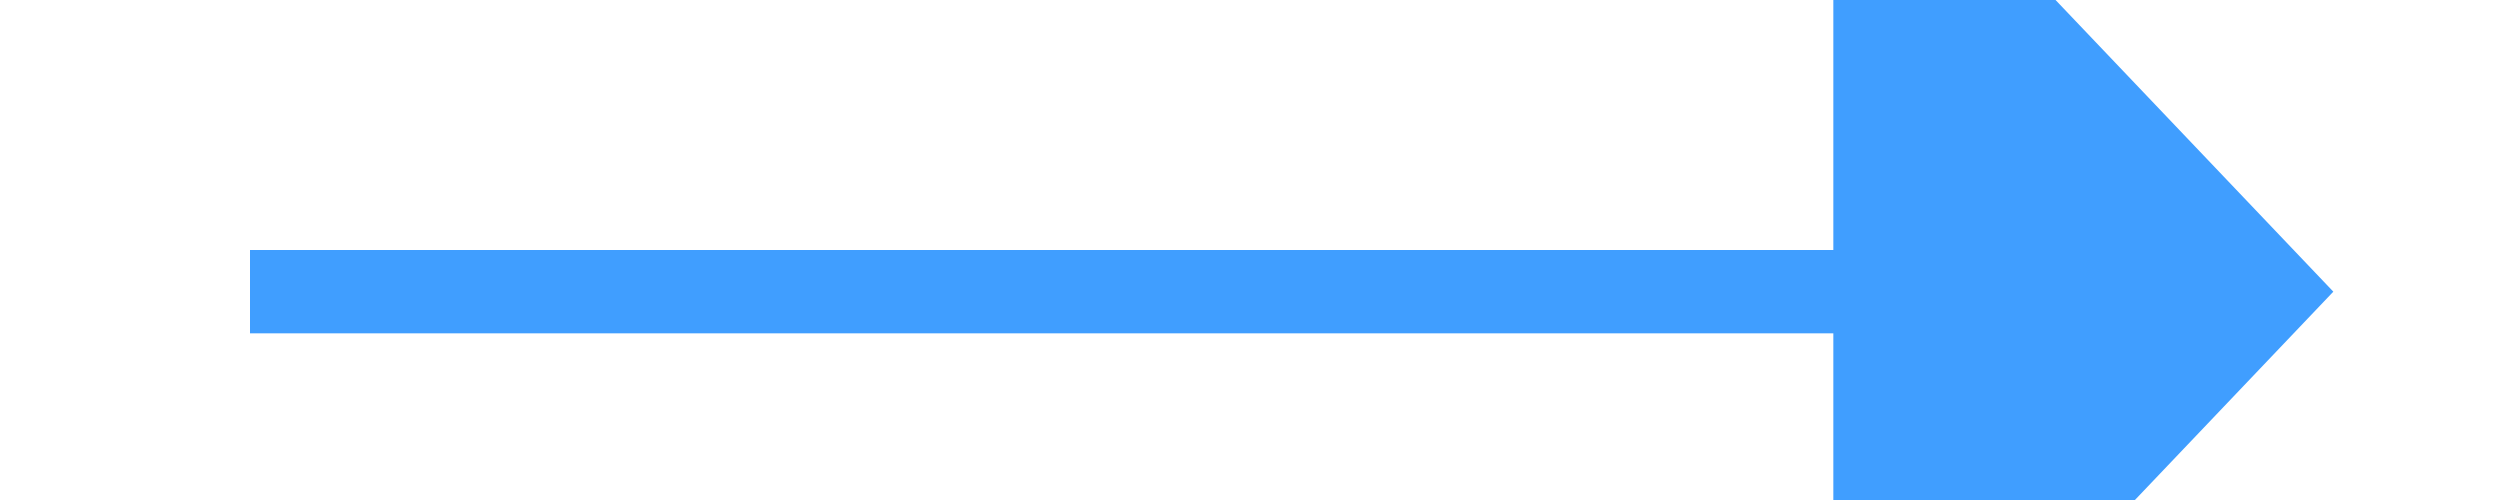
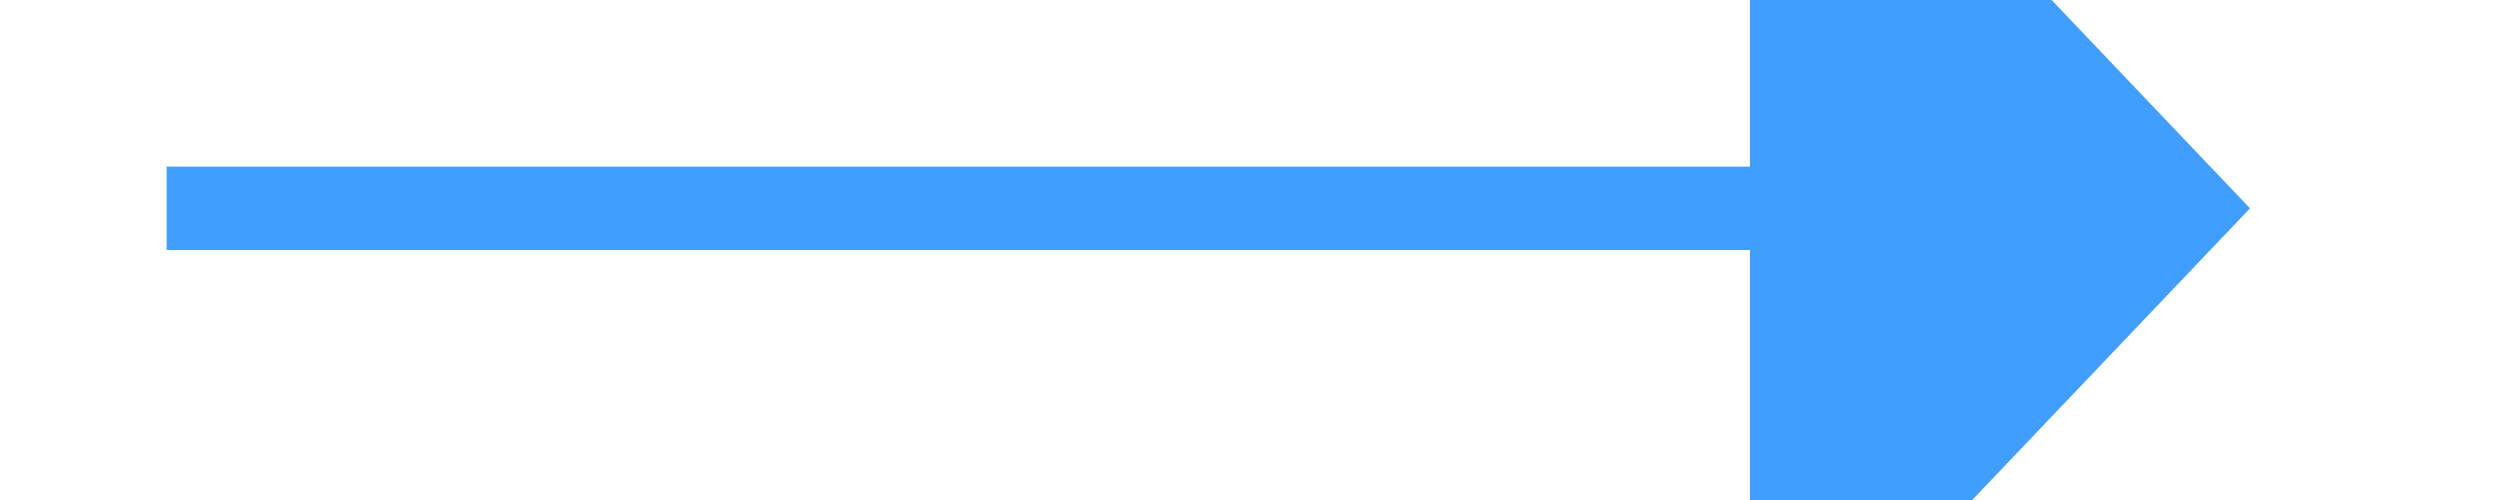
- <svg xmlns="http://www.w3.org/2000/svg" version="1.1" width="30px" height="6px" preserveAspectRatio="xMinYMid meet" viewBox="1228 613  30 4">
-   <g transform="matrix(0 1 -1 0 1858 -628 )">
-     <path d="M 1237.2 621  L 1243.5 627  L 1249.8 621  L 1237.2 621  Z " fill-rule="nonzero" fill="#409eff" stroke="none" transform="matrix(-1 1.22460635382238E-16 -1.22460635382238E-16 -1 2487 1229 )" />
-     <path d="M 1243.5 602  L 1243.5 622  " stroke-width="1" stroke="#409eff" fill="none" transform="matrix(-1 1.22460635382238E-16 -1.22460635382238E-16 -1 2487 1229 )" />
+ <svg xmlns="http://www.w3.org/2000/svg" version="1.1" width="30px" height="6px" preserveAspectRatio="xMinYMid meet" viewBox="1198 613  30 4">
+   <g transform="matrix(0 -1 1 0 598 1828 )">
+     <path d="M 1207.2 621  L 1213.5 627  L 1219.8 621  L 1207.2 621  Z " fill-rule="nonzero" fill="#409eff" stroke="none" />
+     <path d="M 1213.5 602  L 1213.5 622  " stroke-width="1" stroke="#409eff" fill="none" />
  </g>
</svg>
